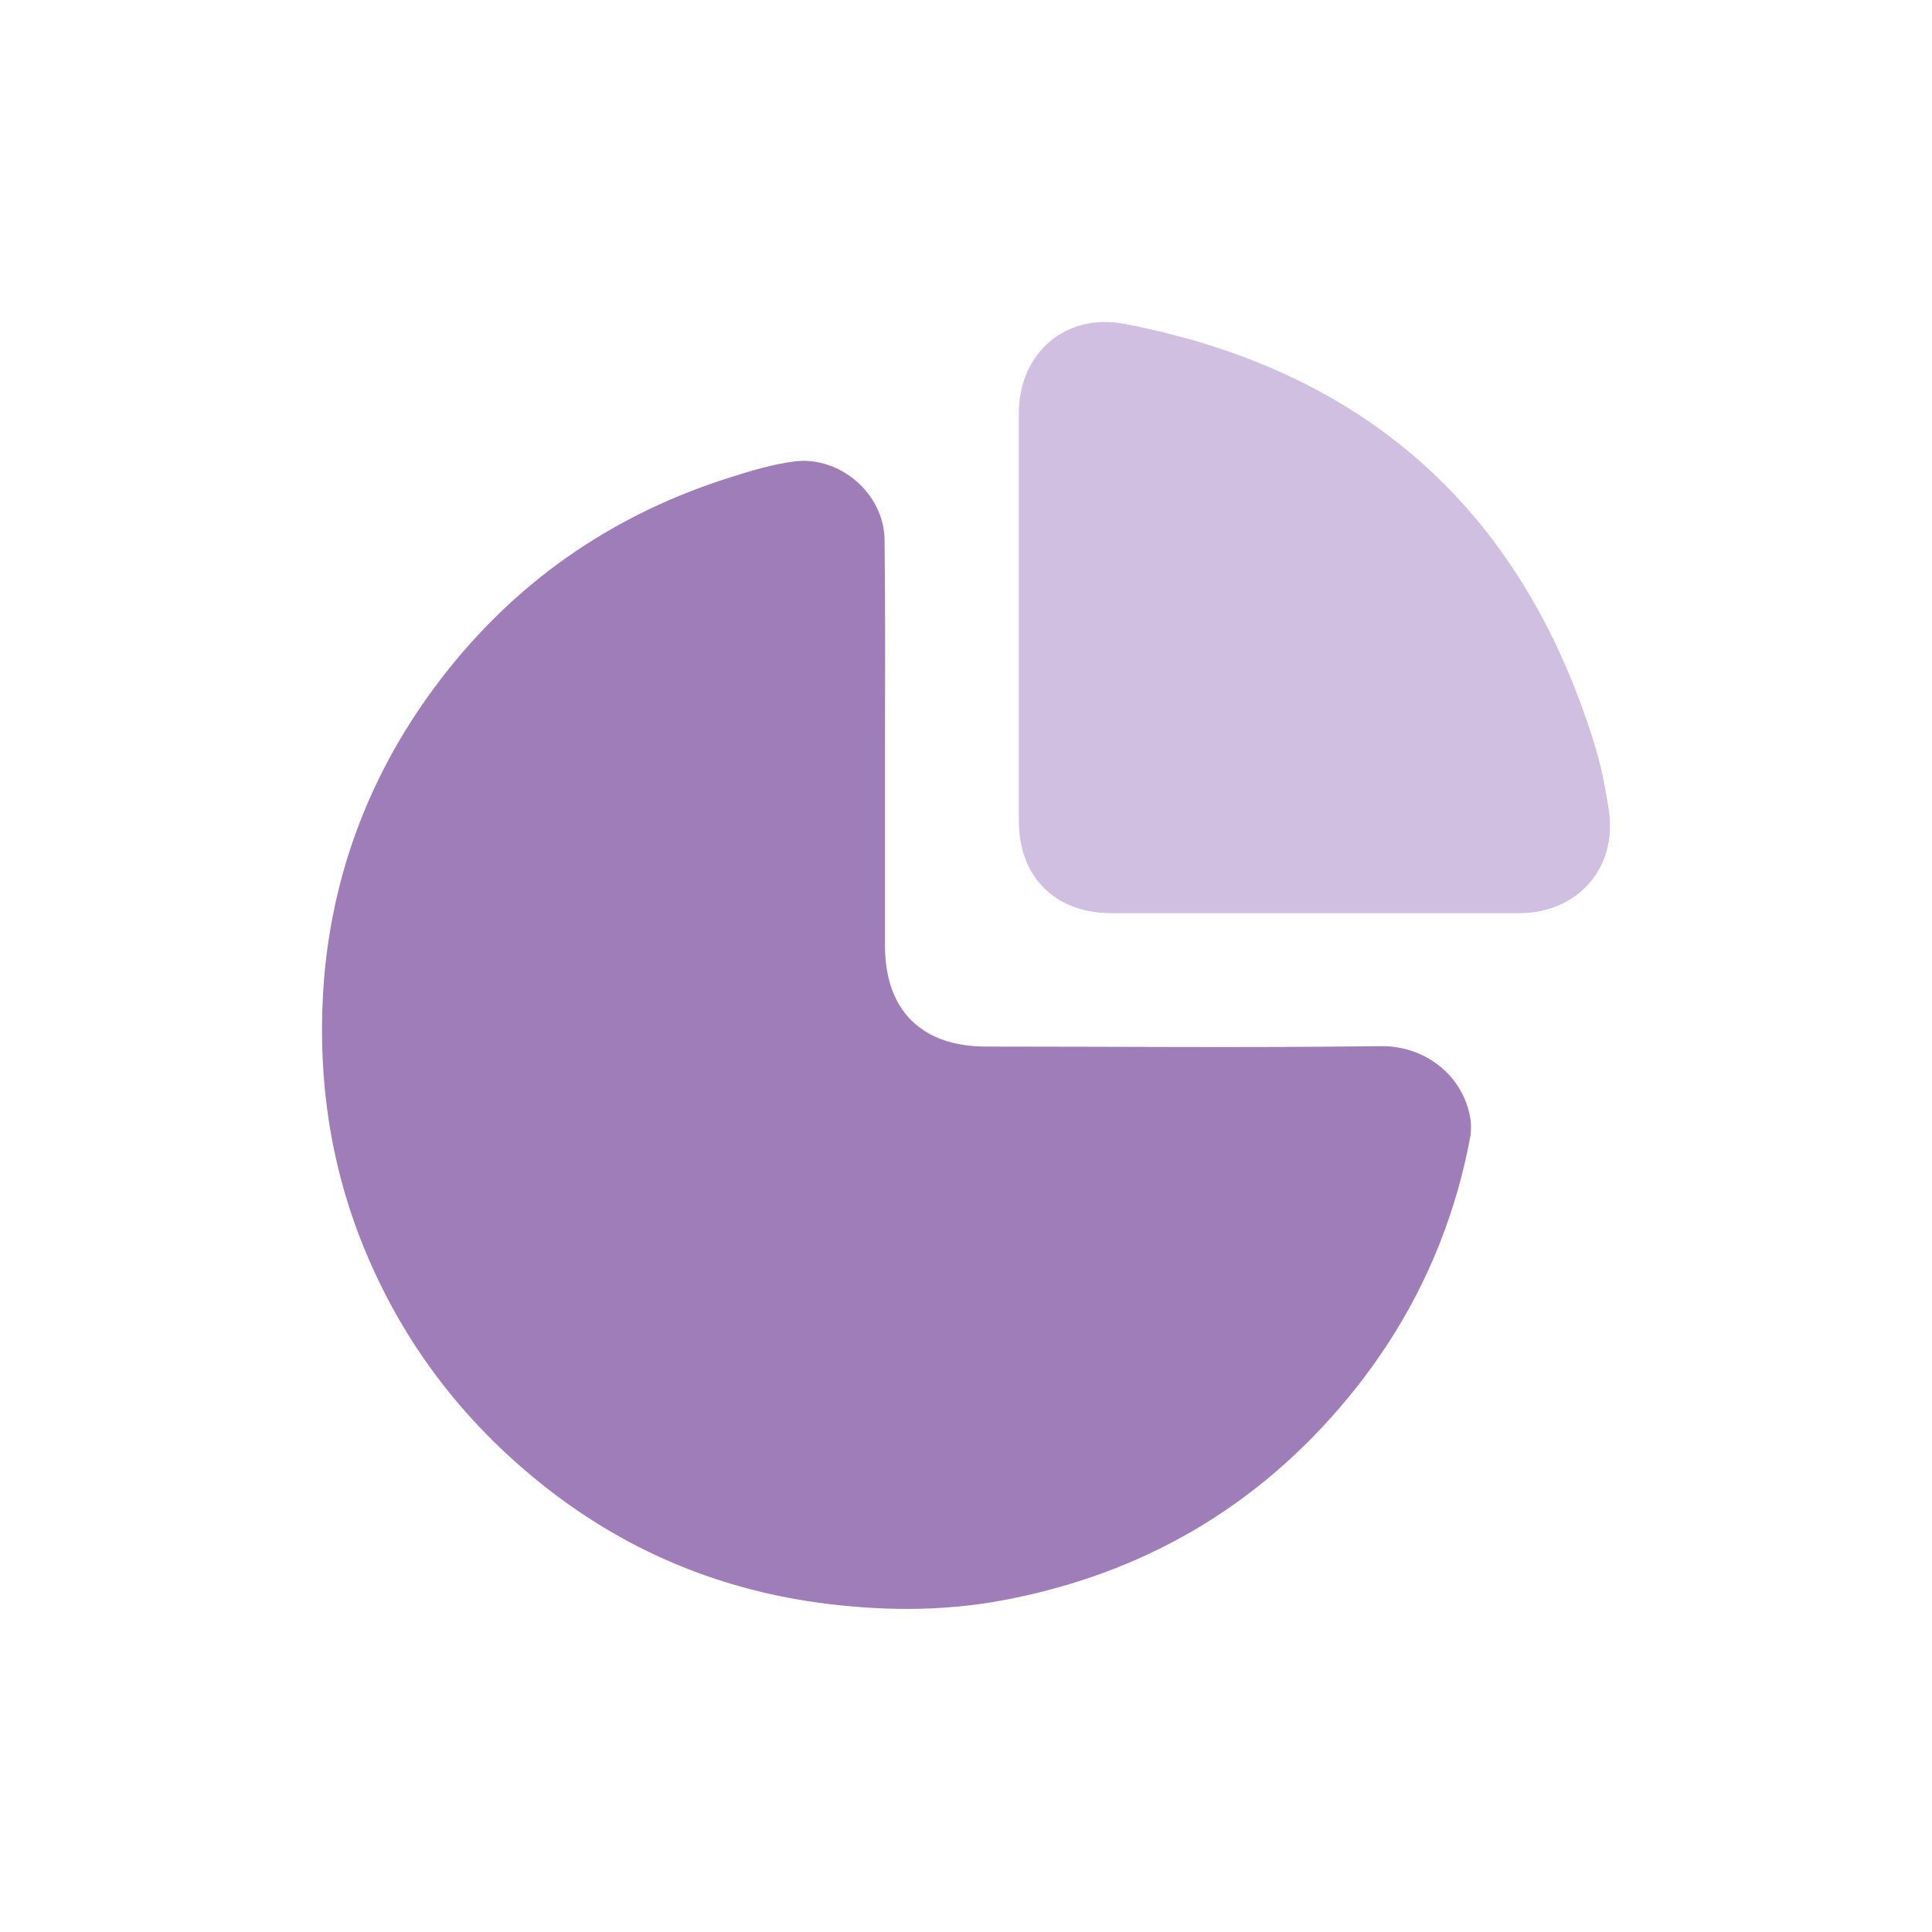
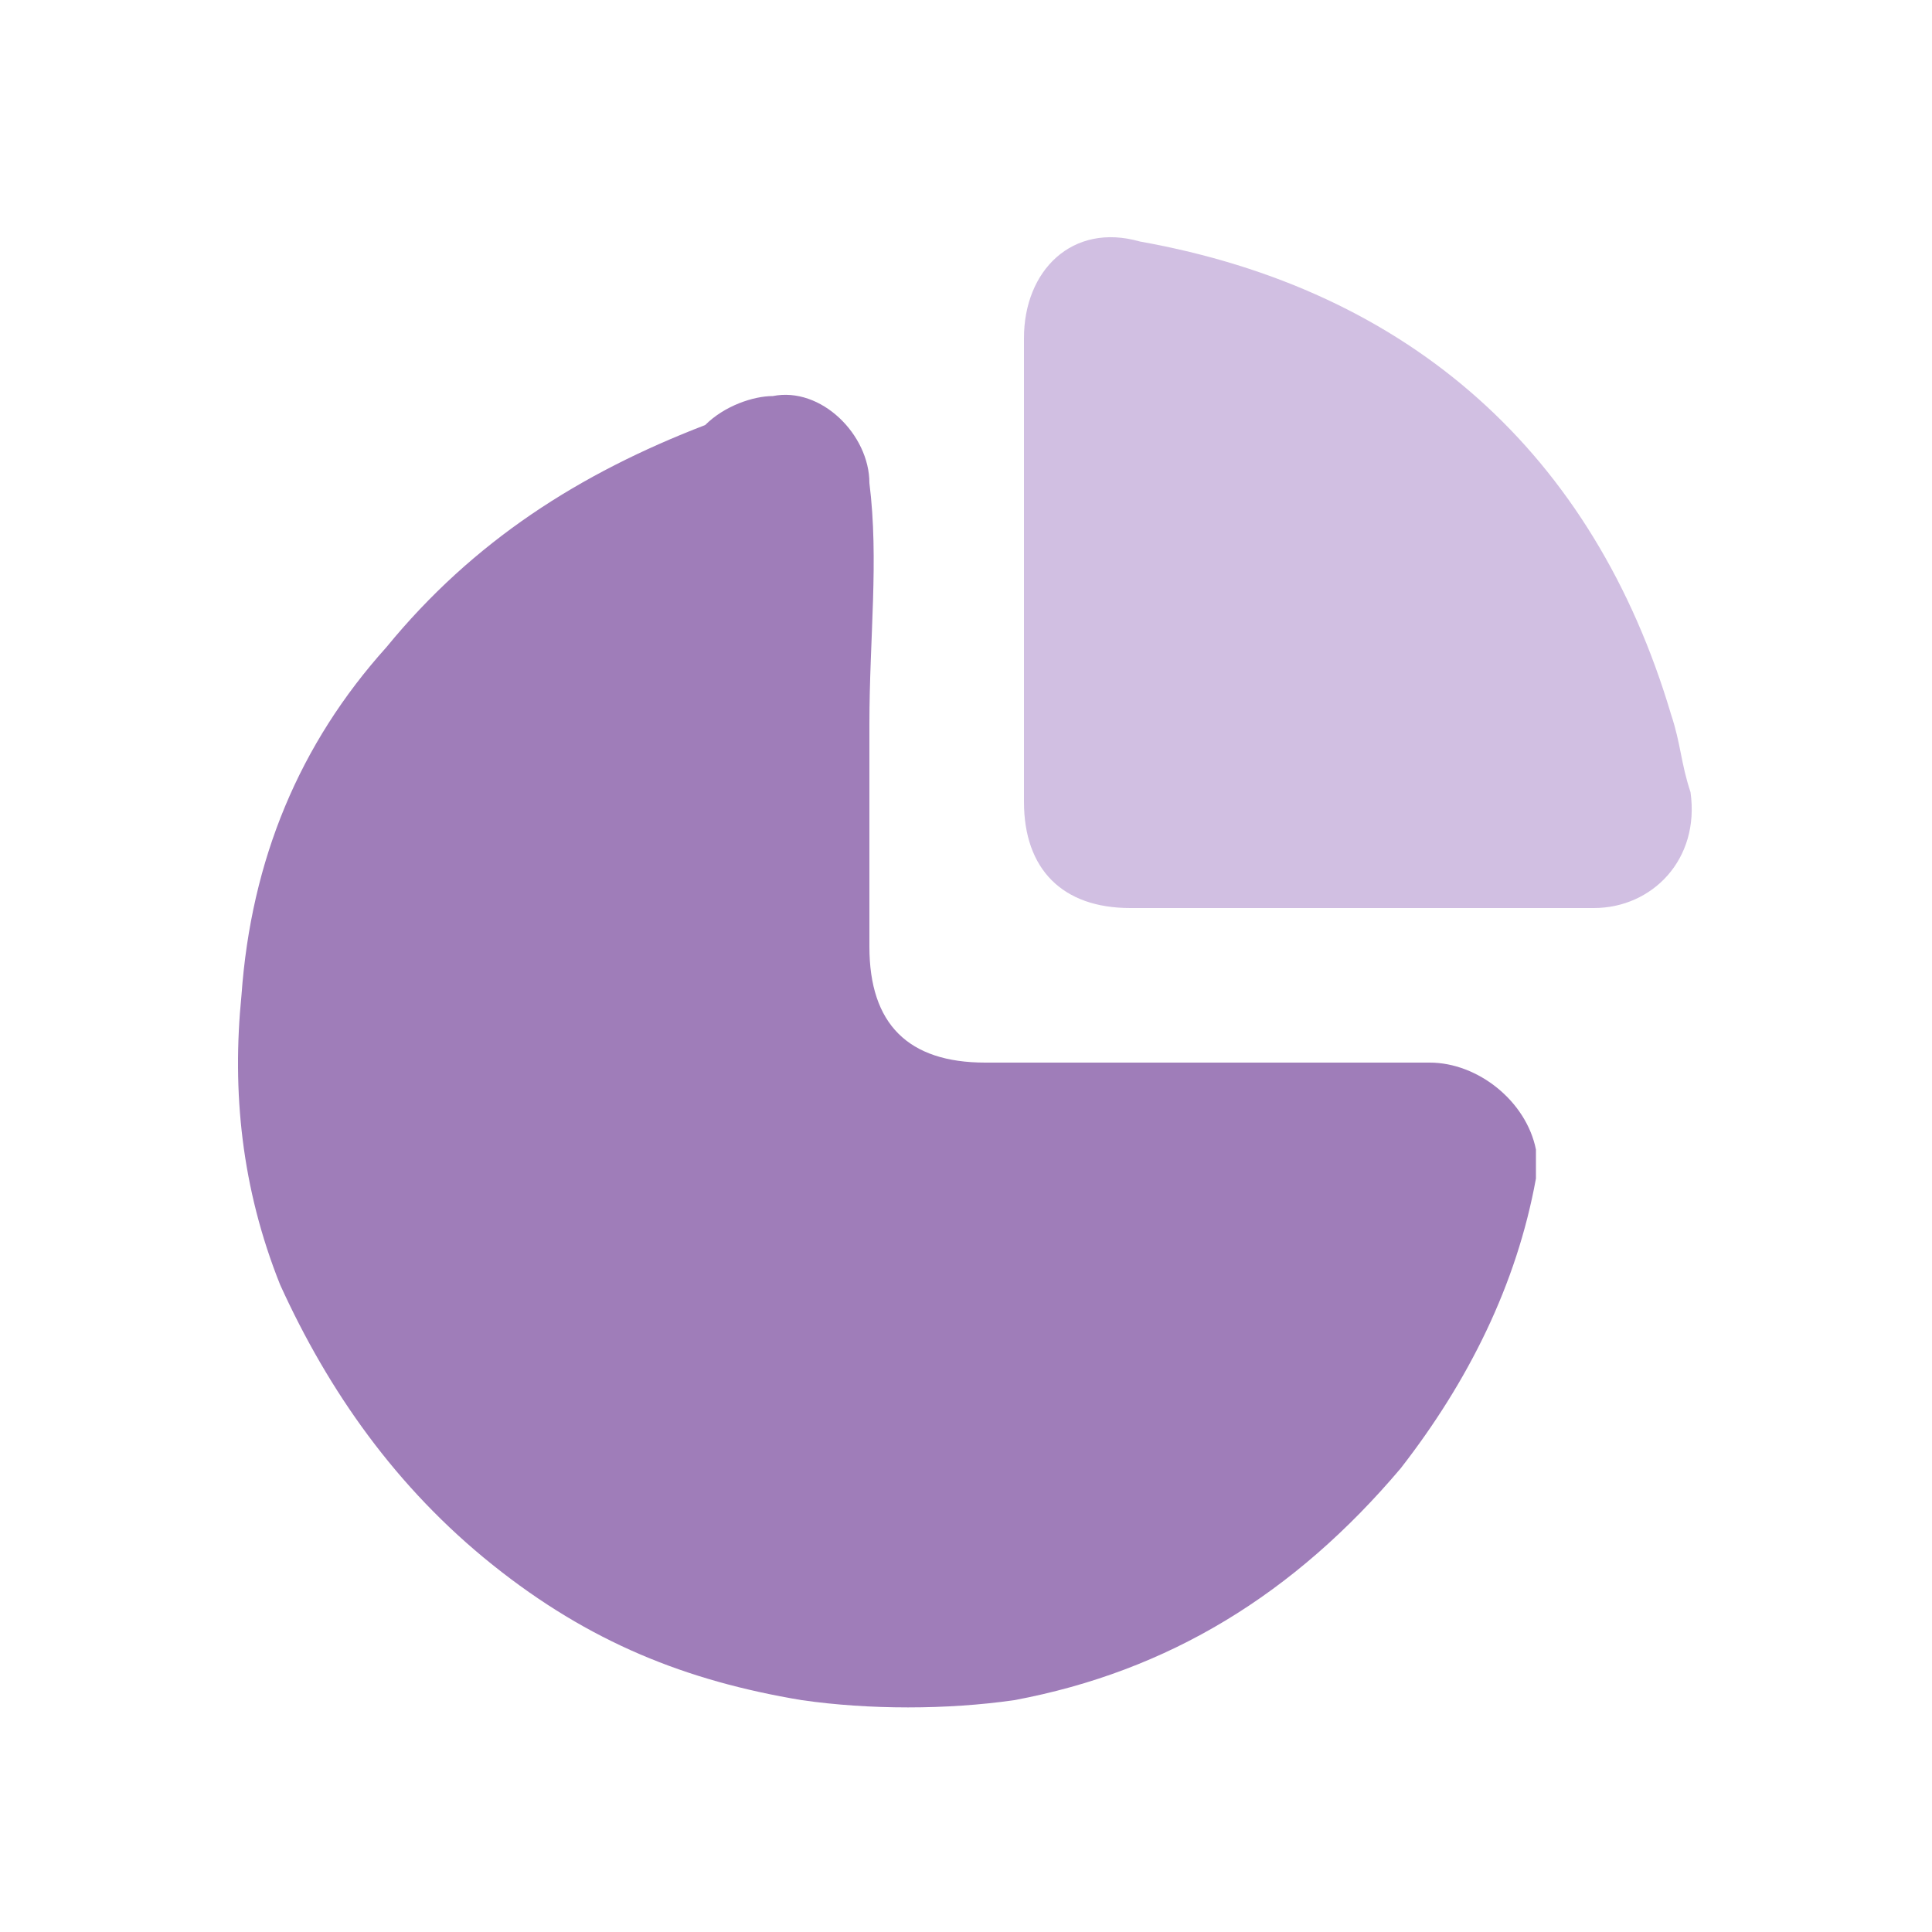
- <svg xmlns="http://www.w3.org/2000/svg" width="48" height="48" viewBox="0 0 48 48" fill="none">
-   <g opacity="0.8">
-     <path d="M21.988 18.595C21.988 20.23 21.988 21.865 21.988 23.5C21.988 25.103 22.898 26.002 24.501 26.002C27.771 26.002 31.041 26.034 34.301 25.991C35.449 25.98 36.369 26.76 36.532 27.799C36.564 28.005 36.542 28.2 36.499 28.395C36.033 30.756 35.026 32.867 33.499 34.719C31.258 37.437 28.388 39.105 24.934 39.755C23.385 40.047 21.826 40.026 20.266 39.809C17.765 39.452 15.523 38.499 13.542 36.939C11.441 35.282 9.892 33.214 8.928 30.712C8.138 28.644 7.878 26.5 8.051 24.323C8.289 21.465 9.34 18.887 11.137 16.635C12.979 14.328 15.328 12.747 18.144 11.859C18.685 11.686 19.238 11.523 19.79 11.458C20.884 11.35 21.967 12.271 21.977 13.418C21.999 15.14 21.988 16.873 21.988 18.595Z" fill="#875CA8" />
-     <path d="M32.644 22.688C30.966 22.688 29.298 22.688 27.62 22.688C26.212 22.688 25.313 21.789 25.313 20.392C25.313 17.014 25.313 13.646 25.313 10.267C25.313 8.773 26.472 7.766 27.934 8.047C33.879 9.184 37.788 12.639 39.596 18.432C39.77 18.974 39.878 19.526 39.965 20.089C40.203 21.54 39.218 22.677 37.756 22.688C36.045 22.688 34.344 22.688 32.644 22.688Z" fill="#C6AFDB" />
+ <svg xmlns="http://www.w3.org/2000/svg" version="1.1" id="Layer_1" x="0px" y="0px" viewBox="0 0 20 20" style="enable-background:new 0 0 20 20;" xml:space="preserve">
+   <style type="text/css">
+ 	.st0{opacity:0.8;}
+ 	.st1{fill:#875CA8;}
+ 	.st2{fill:#C6AFDB;}
+ </style>
+   <g class="st0">
+     <path class="st1" d="M9,7.5C9,8.2,9,9,9,9.8c0,0.8,0.4,1.2,1.2,1.2c1.5,0,3.1,0,4.6,0c0.5,0,1,0.4,1.1,0.9c0,0.1,0,0.2,0,0.3   c-0.2,1.1-0.7,2.1-1.4,3c-1.1,1.3-2.4,2.1-4,2.4c-0.7,0.1-1.5,0.1-2.2,0c-1.2-0.2-2.2-0.6-3.2-1.4c-1-0.8-1.7-1.8-2.2-2.9   c-0.4-1-0.5-2-0.4-3c0.1-1.4,0.6-2.6,1.5-3.6c0.9-1.1,2-1.8,3.3-2.3C7.5,4.2,7.8,4.1,8,4.1C8.5,4,9,4.5,9,5C9.1,5.8,9,6.6,9,7.5z" />
+     <path class="st2" d="M14.1,9.4c-0.8,0-1.6,0-2.4,0c-0.7,0-1.1-0.4-1.1-1.1c0-1.6,0-3.2,0-4.8c0-0.7,0.5-1.2,1.2-1   c2.8,0.5,4.7,2.2,5.5,4.9c0.1,0.3,0.1,0.5,0.2,0.8c0.1,0.7-0.4,1.2-1,1.2C15.7,9.4,14.9,9.4,14.1,9.4z" />
  </g>
</svg>
